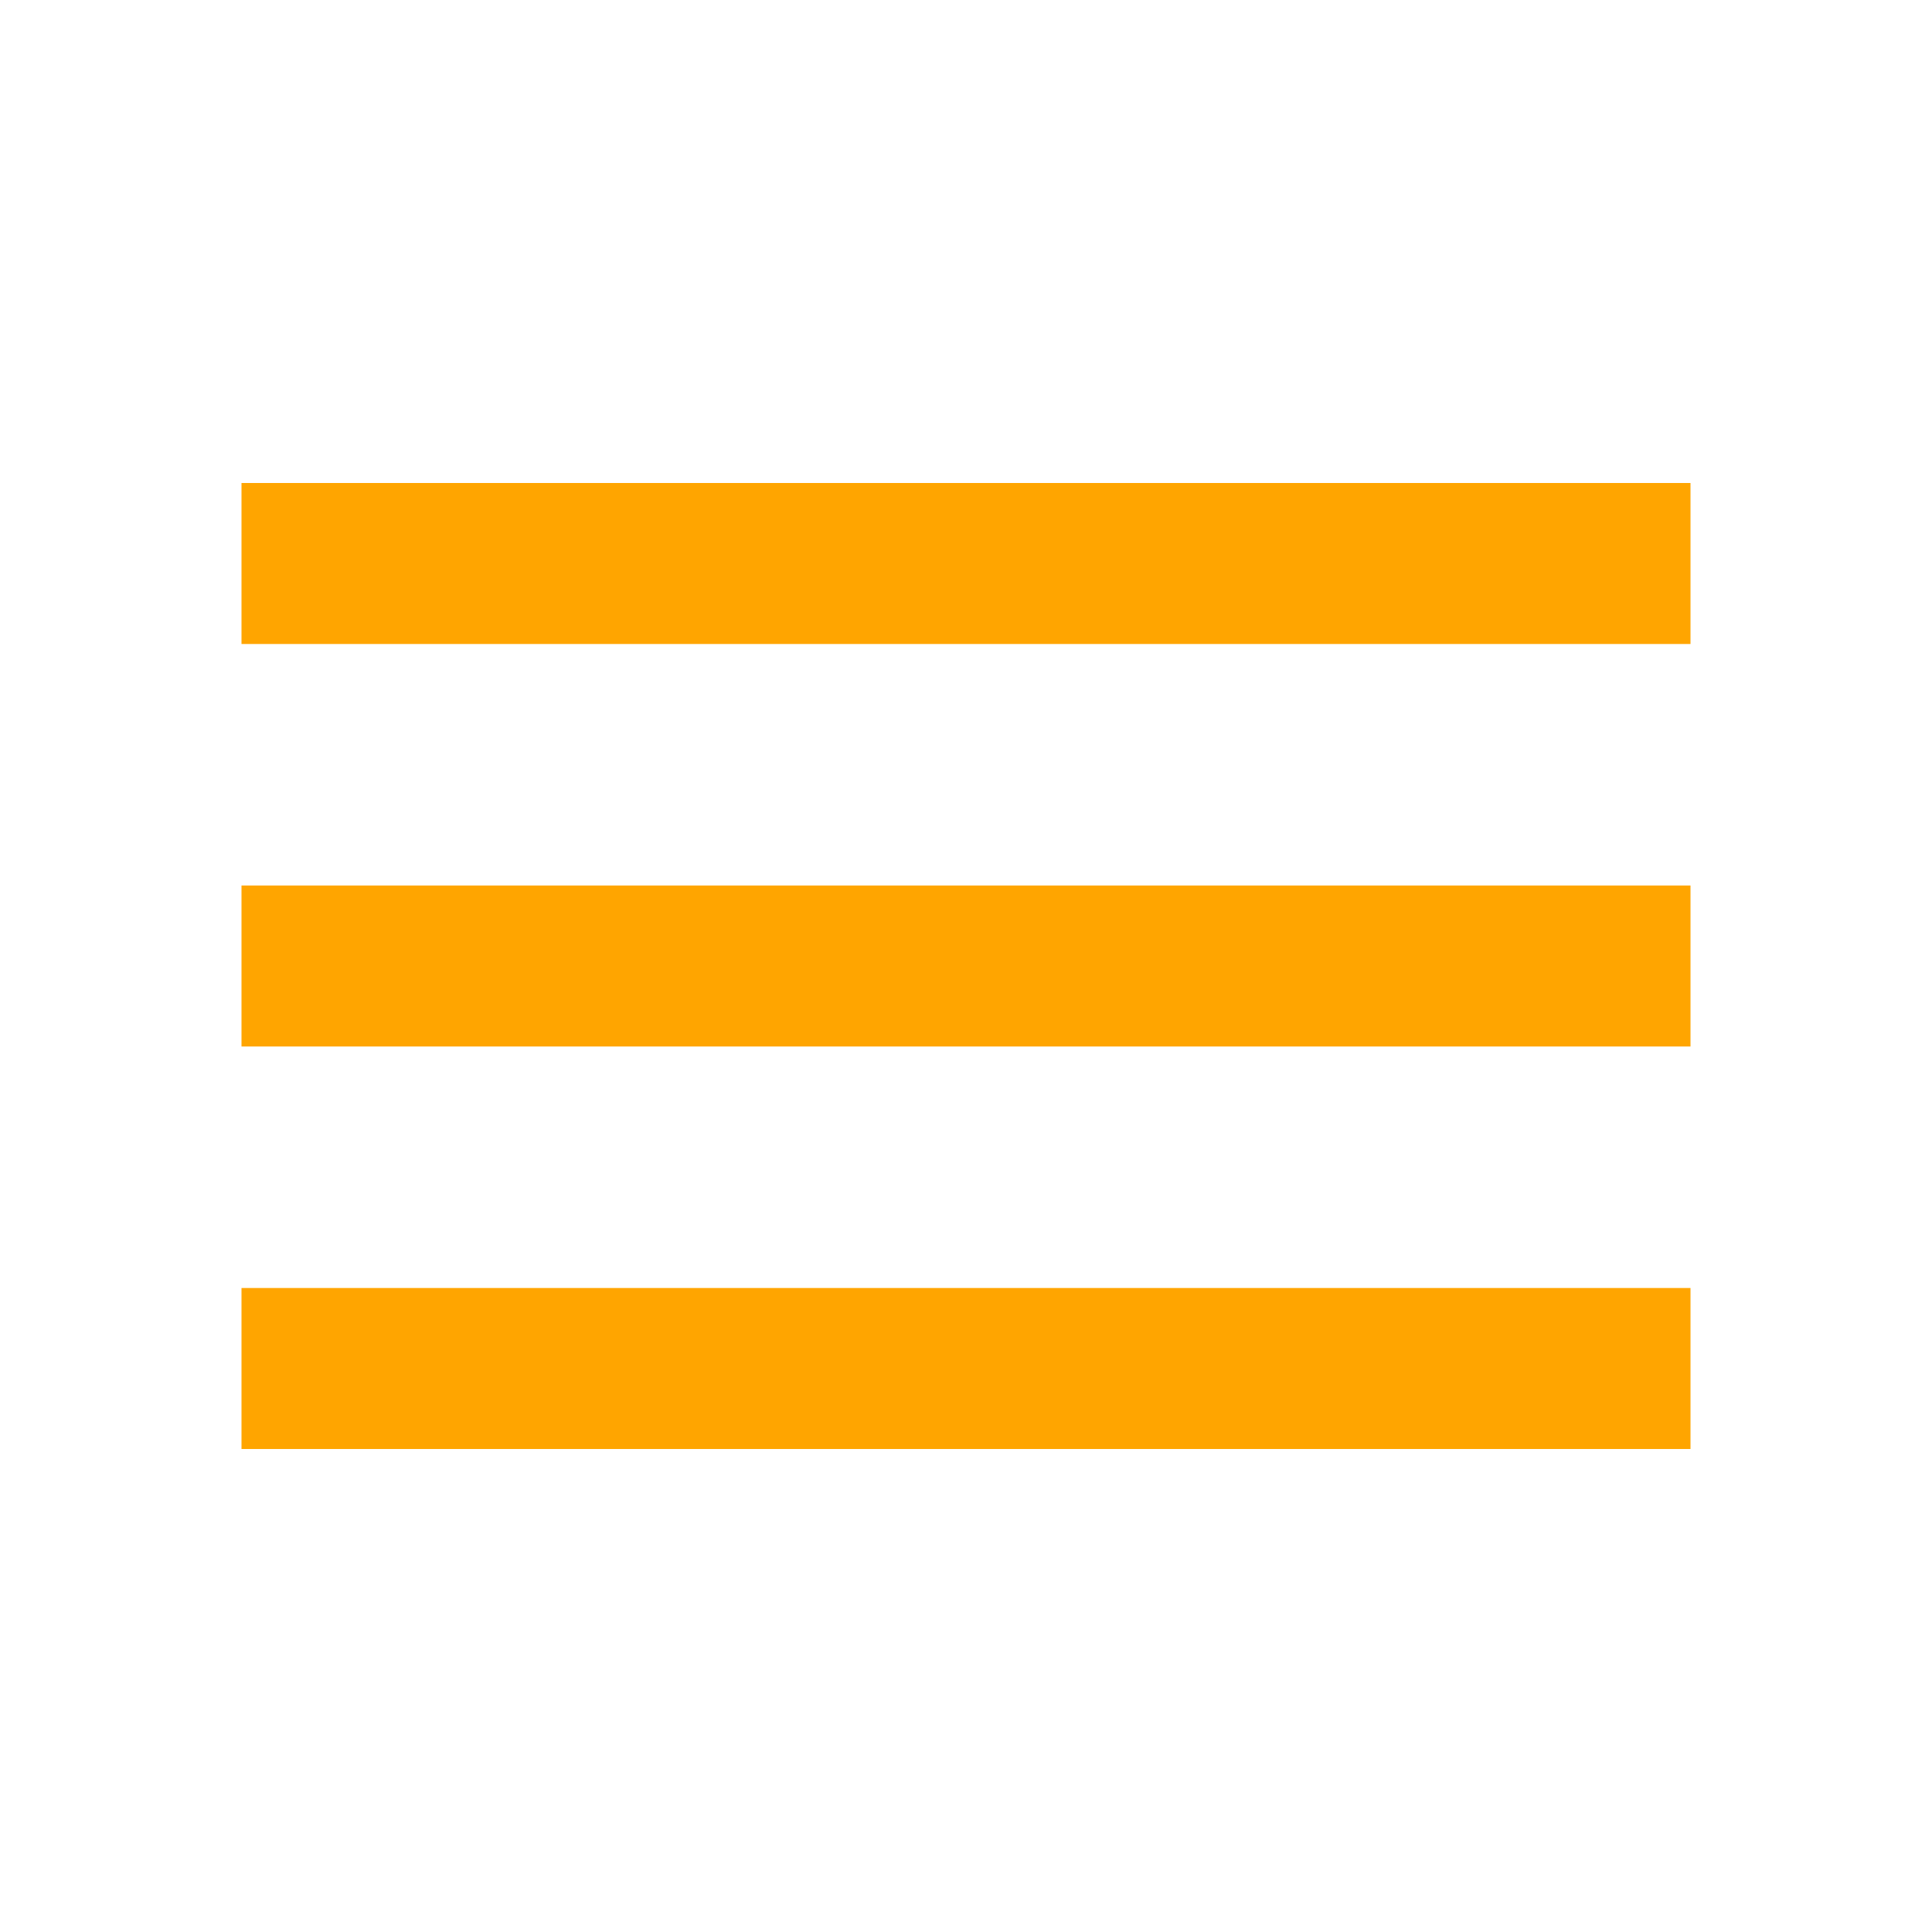
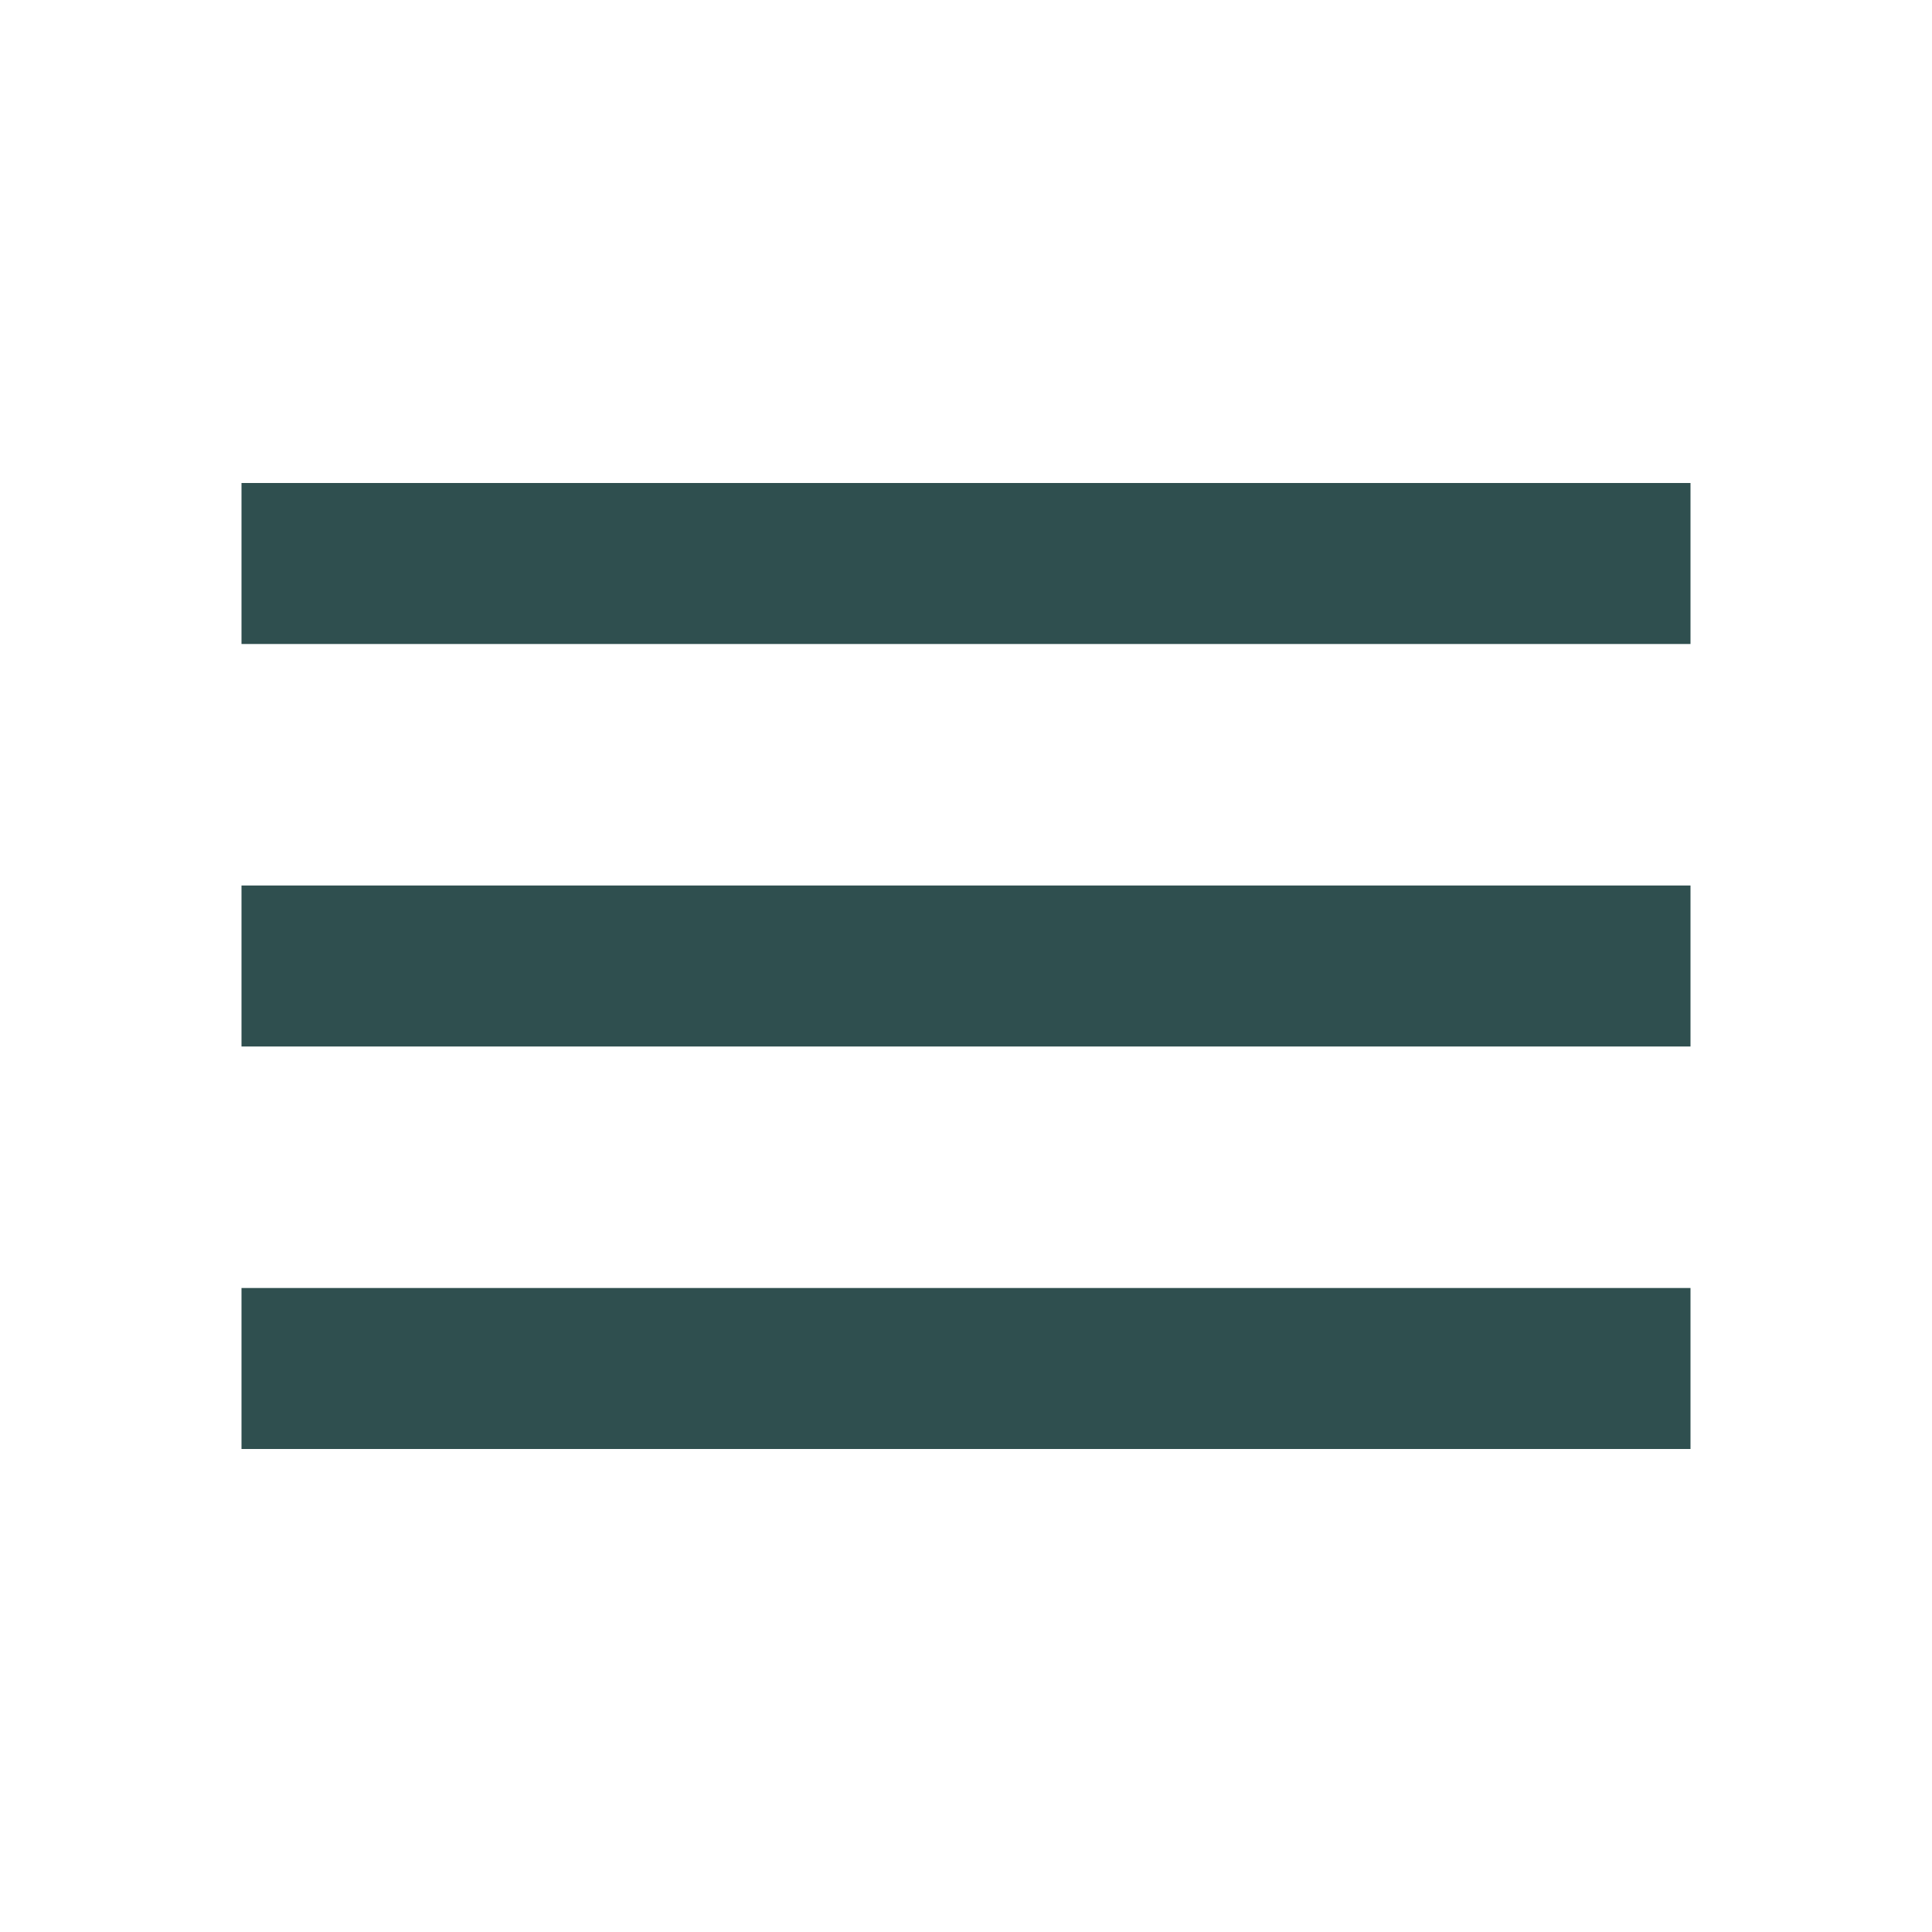
- <svg xmlns="http://www.w3.org/2000/svg" height="36px" viewBox="0 0 24 24" width="36px" fill="#FFA500">
+ <svg xmlns="http://www.w3.org/2000/svg" height="36px" viewBox="0 0 24 24" width="36px" fill="#2f4f4f">
  <path d="M0 0h24v24H0V0z" fill="none" />
  <path d="M3 18h18v-2H3v2zm0-5h18v-2H3v2zm0-7v2h18V6H3z" />
</svg>
